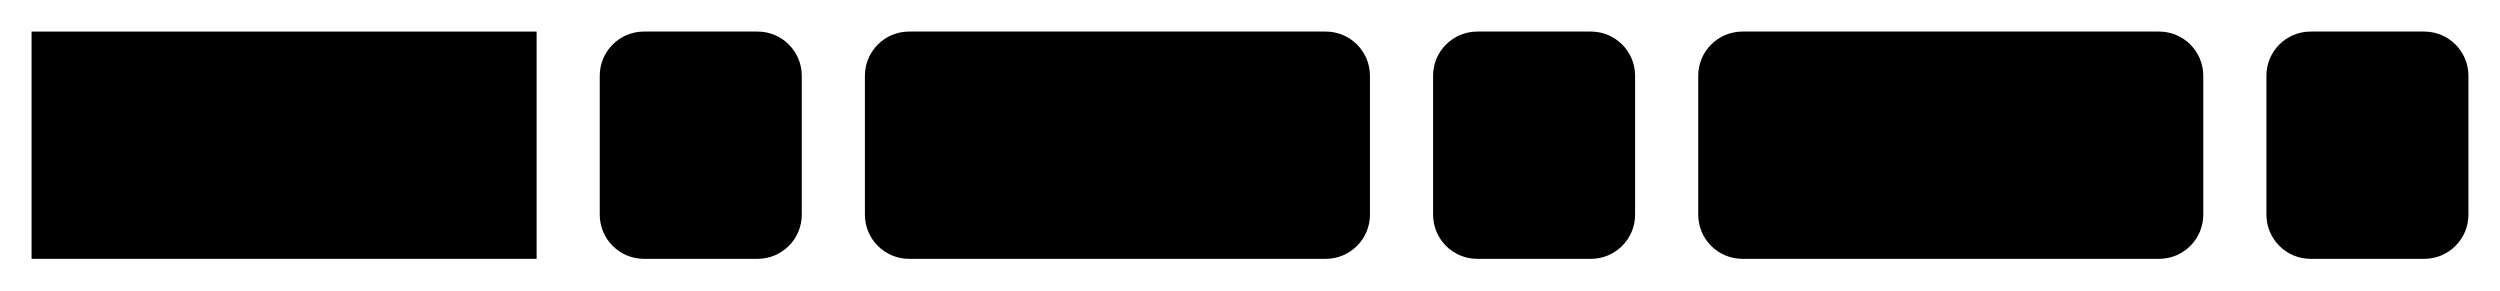
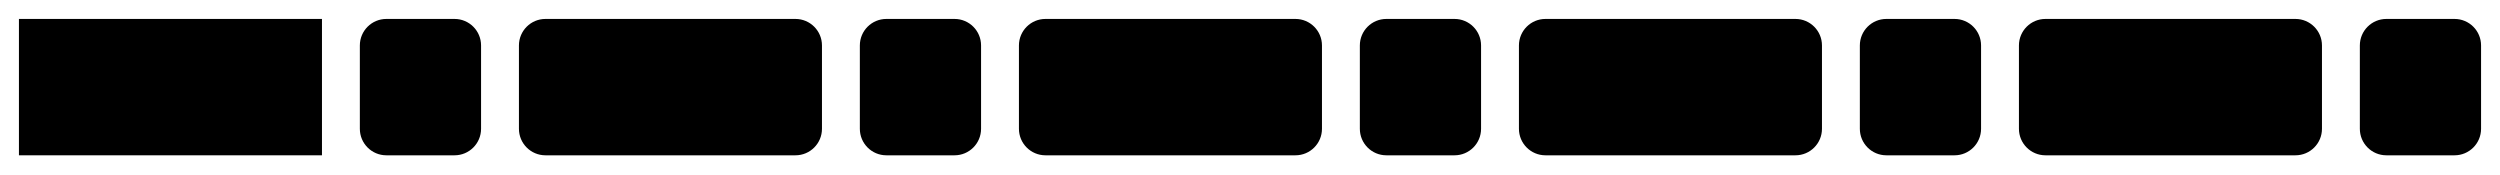
- <svg xmlns="http://www.w3.org/2000/svg" version="1.1" width="396" height="46" viewbox="0 0 396 46">
+ <svg xmlns="http://www.w3.org/2000/svg" version="1.1" width="660" height="46" viewbox="0 0 660 46">
  <defs>
    <style type="text/css">#guide .c{fill:none;stroke:#222222;}#guide .k{fill:#000000;font-family:Roboto Mono,Sans-serif;font-size:20px;}#guide .s{fill:#e4f4ff;stroke:#222222;}#guide .syn{fill:#8D8D8D;font-family:Roboto Mono,Sans-serif;font-size:20px;}</style>
  </defs>
-   <path class="c" d="M0 31h5m80 0h10m32 0h10m80 0h10m32 0h10m80 0h10m32 0h5" />
+   <path class="c" d="M0 31h5m80 0h10m32 0h10m80 0h10m32 0h10m80 0h10m32 0h10m80 0h10m32 0h10m80 0h10m32 0h5" />
  <rect class="s" x="5" y="5" width="80" height="36" />
  <text class="k" x="15" y="31">MATCH</text>
  <rect class="s" x="95" y="5" width="32" height="36" rx="7" />
  <text class="syn" x="105" y="31">(</text>
  <rect class="s" x="137" y="5" width="80" height="36" rx="7" />
  <text class="k" x="147" y="31">field</text>
  <rect class="s" x="227" y="5" width="32" height="36" rx="7" />
  <text class="syn" x="237" y="31">,</text>
  <rect class="s" x="269" y="5" width="80" height="36" rx="7" />
  <text class="k" x="279" y="31">query</text>
  <rect class="s" x="359" y="5" width="32" height="36" rx="7" />
-   <text class="syn" x="369" y="31">)</text>
+   <text class="syn" x="369" y="31">,</text>
+   <rect class="s" x="401" y="5" width="80" height="36" rx="7" />
+   <text class="k" x="411" y="31">boost</text>
+   <rect class="s" x="491" y="5" width="32" height="36" rx="7" />
+   <text class="syn" x="501" y="31">,</text>
+   <rect class="s" x="533" y="5" width="80" height="36" rx="7" />
+   <text class="k" x="543" y="31">boost</text>
+   <rect class="s" x="623" y="5" width="32" height="36" rx="7" />
+   <text class="syn" x="633" y="31">)</text>
</svg>
